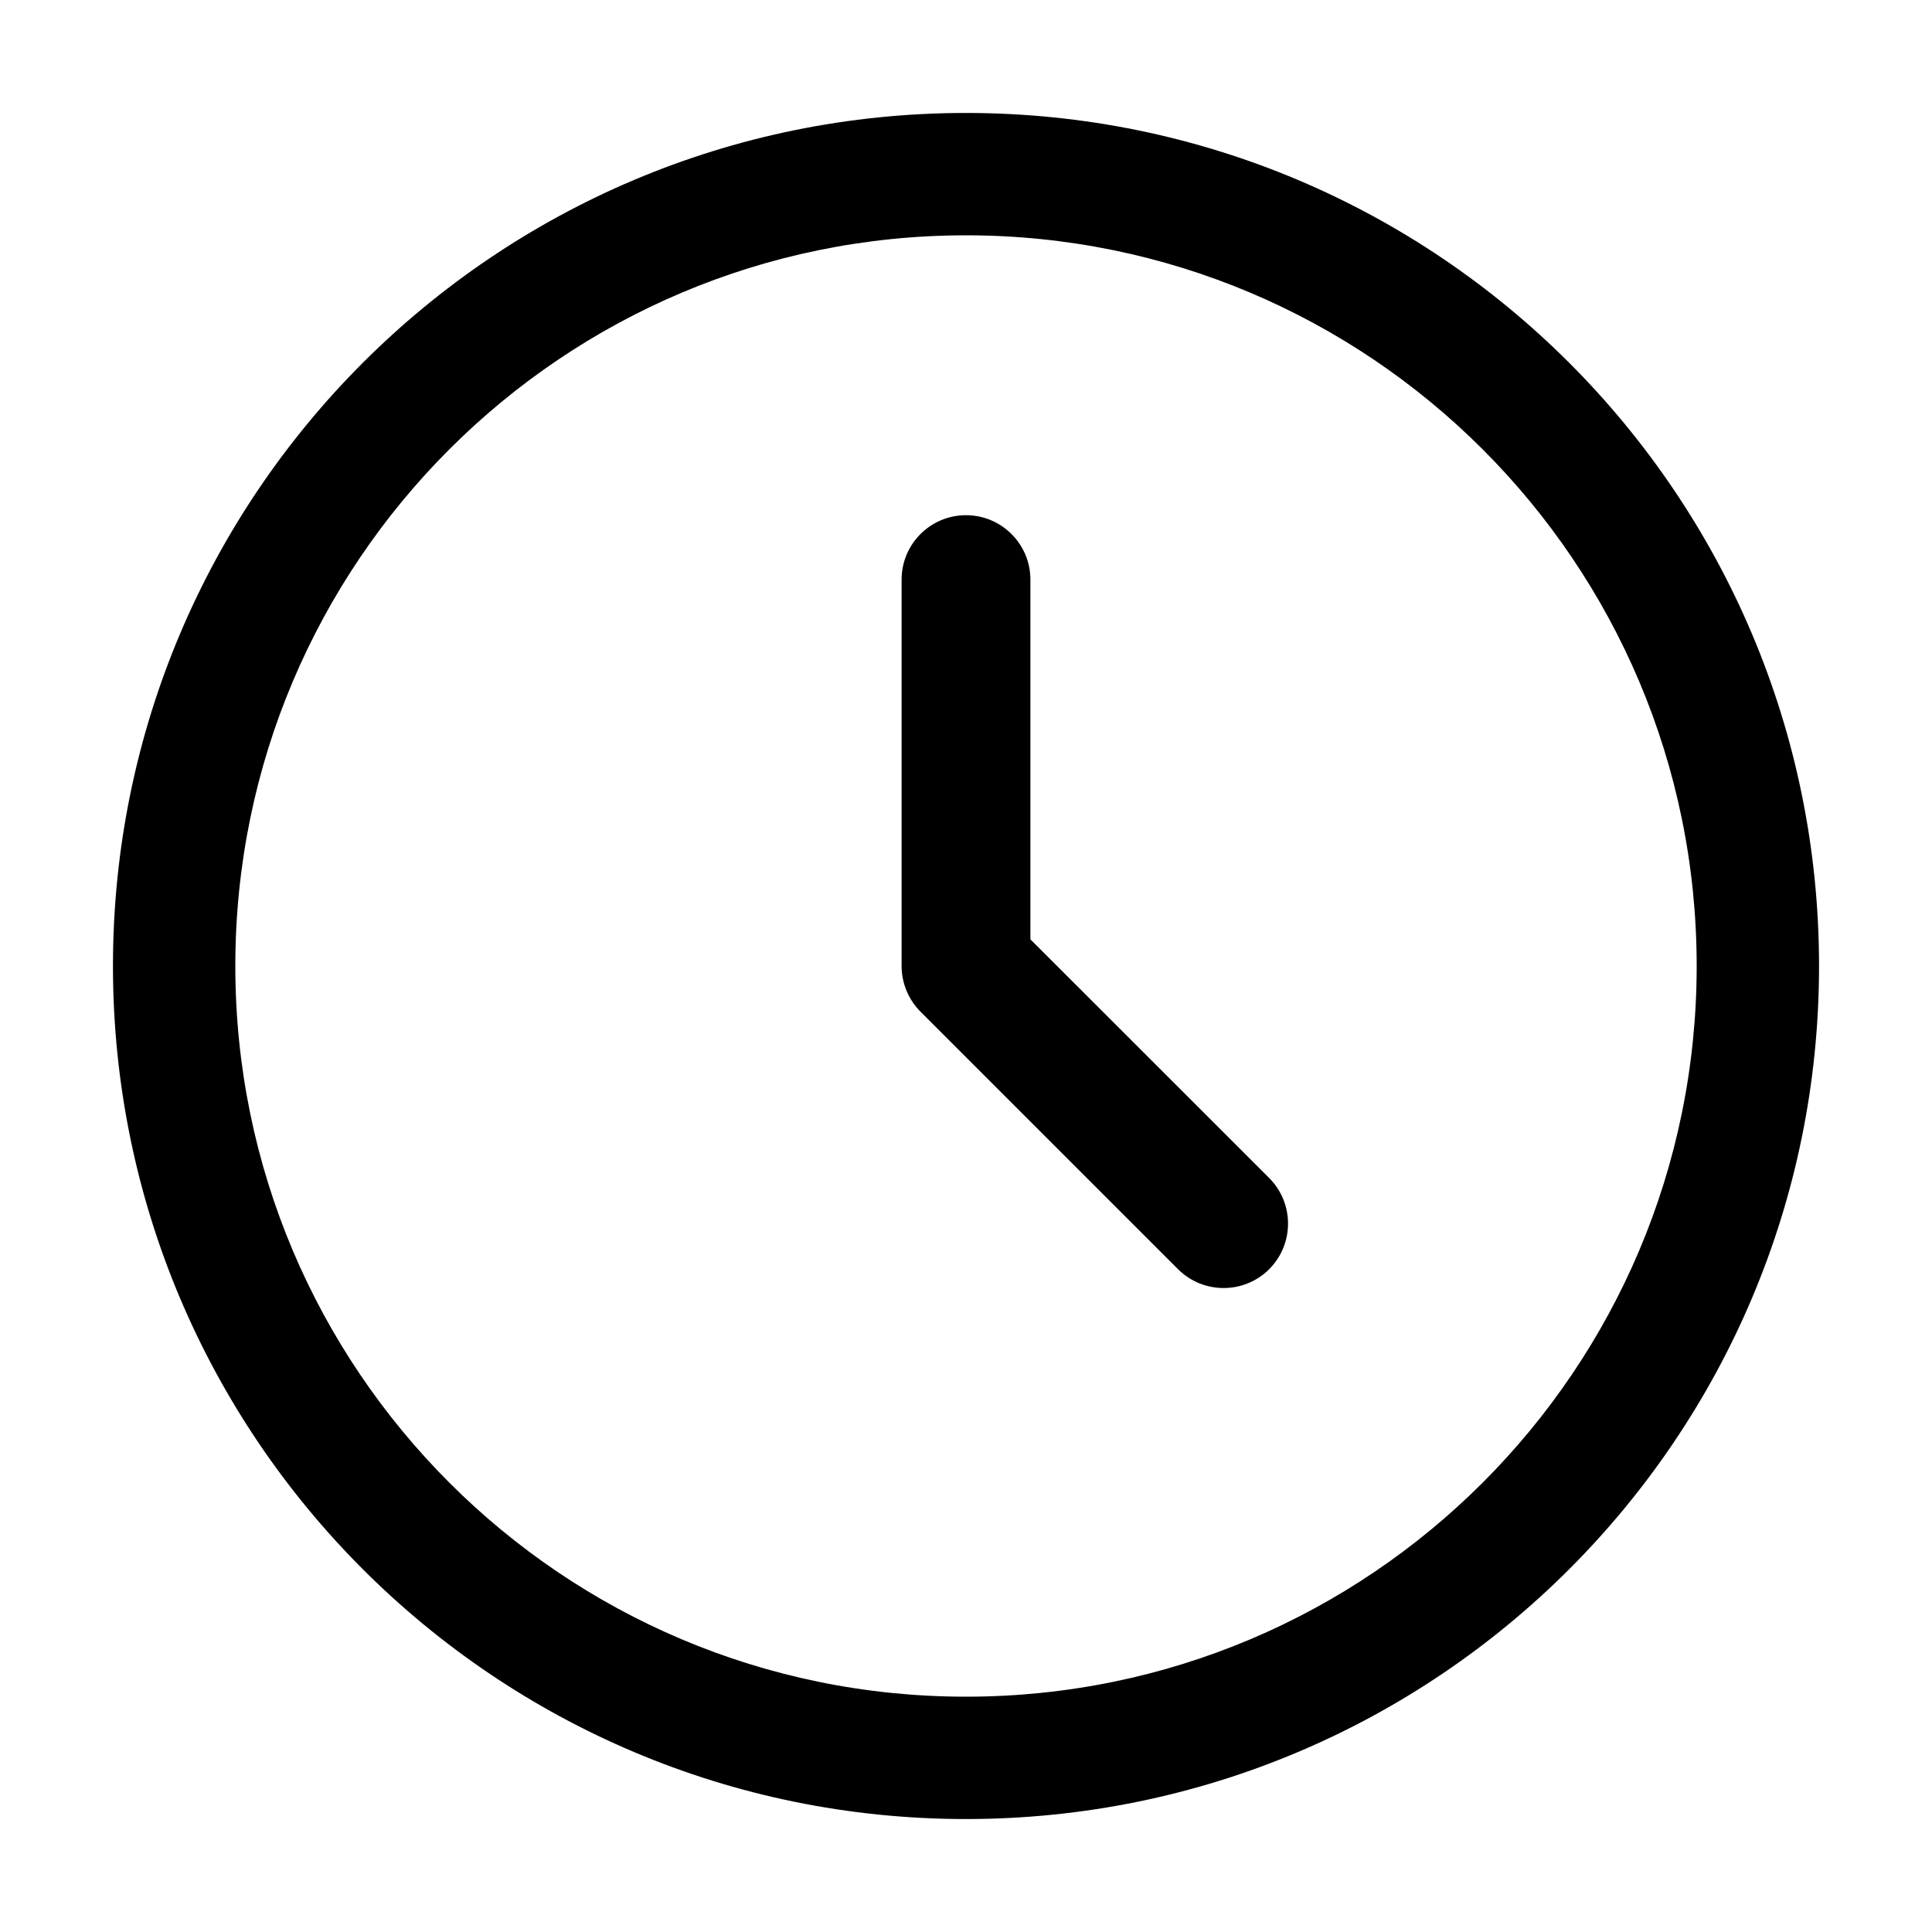
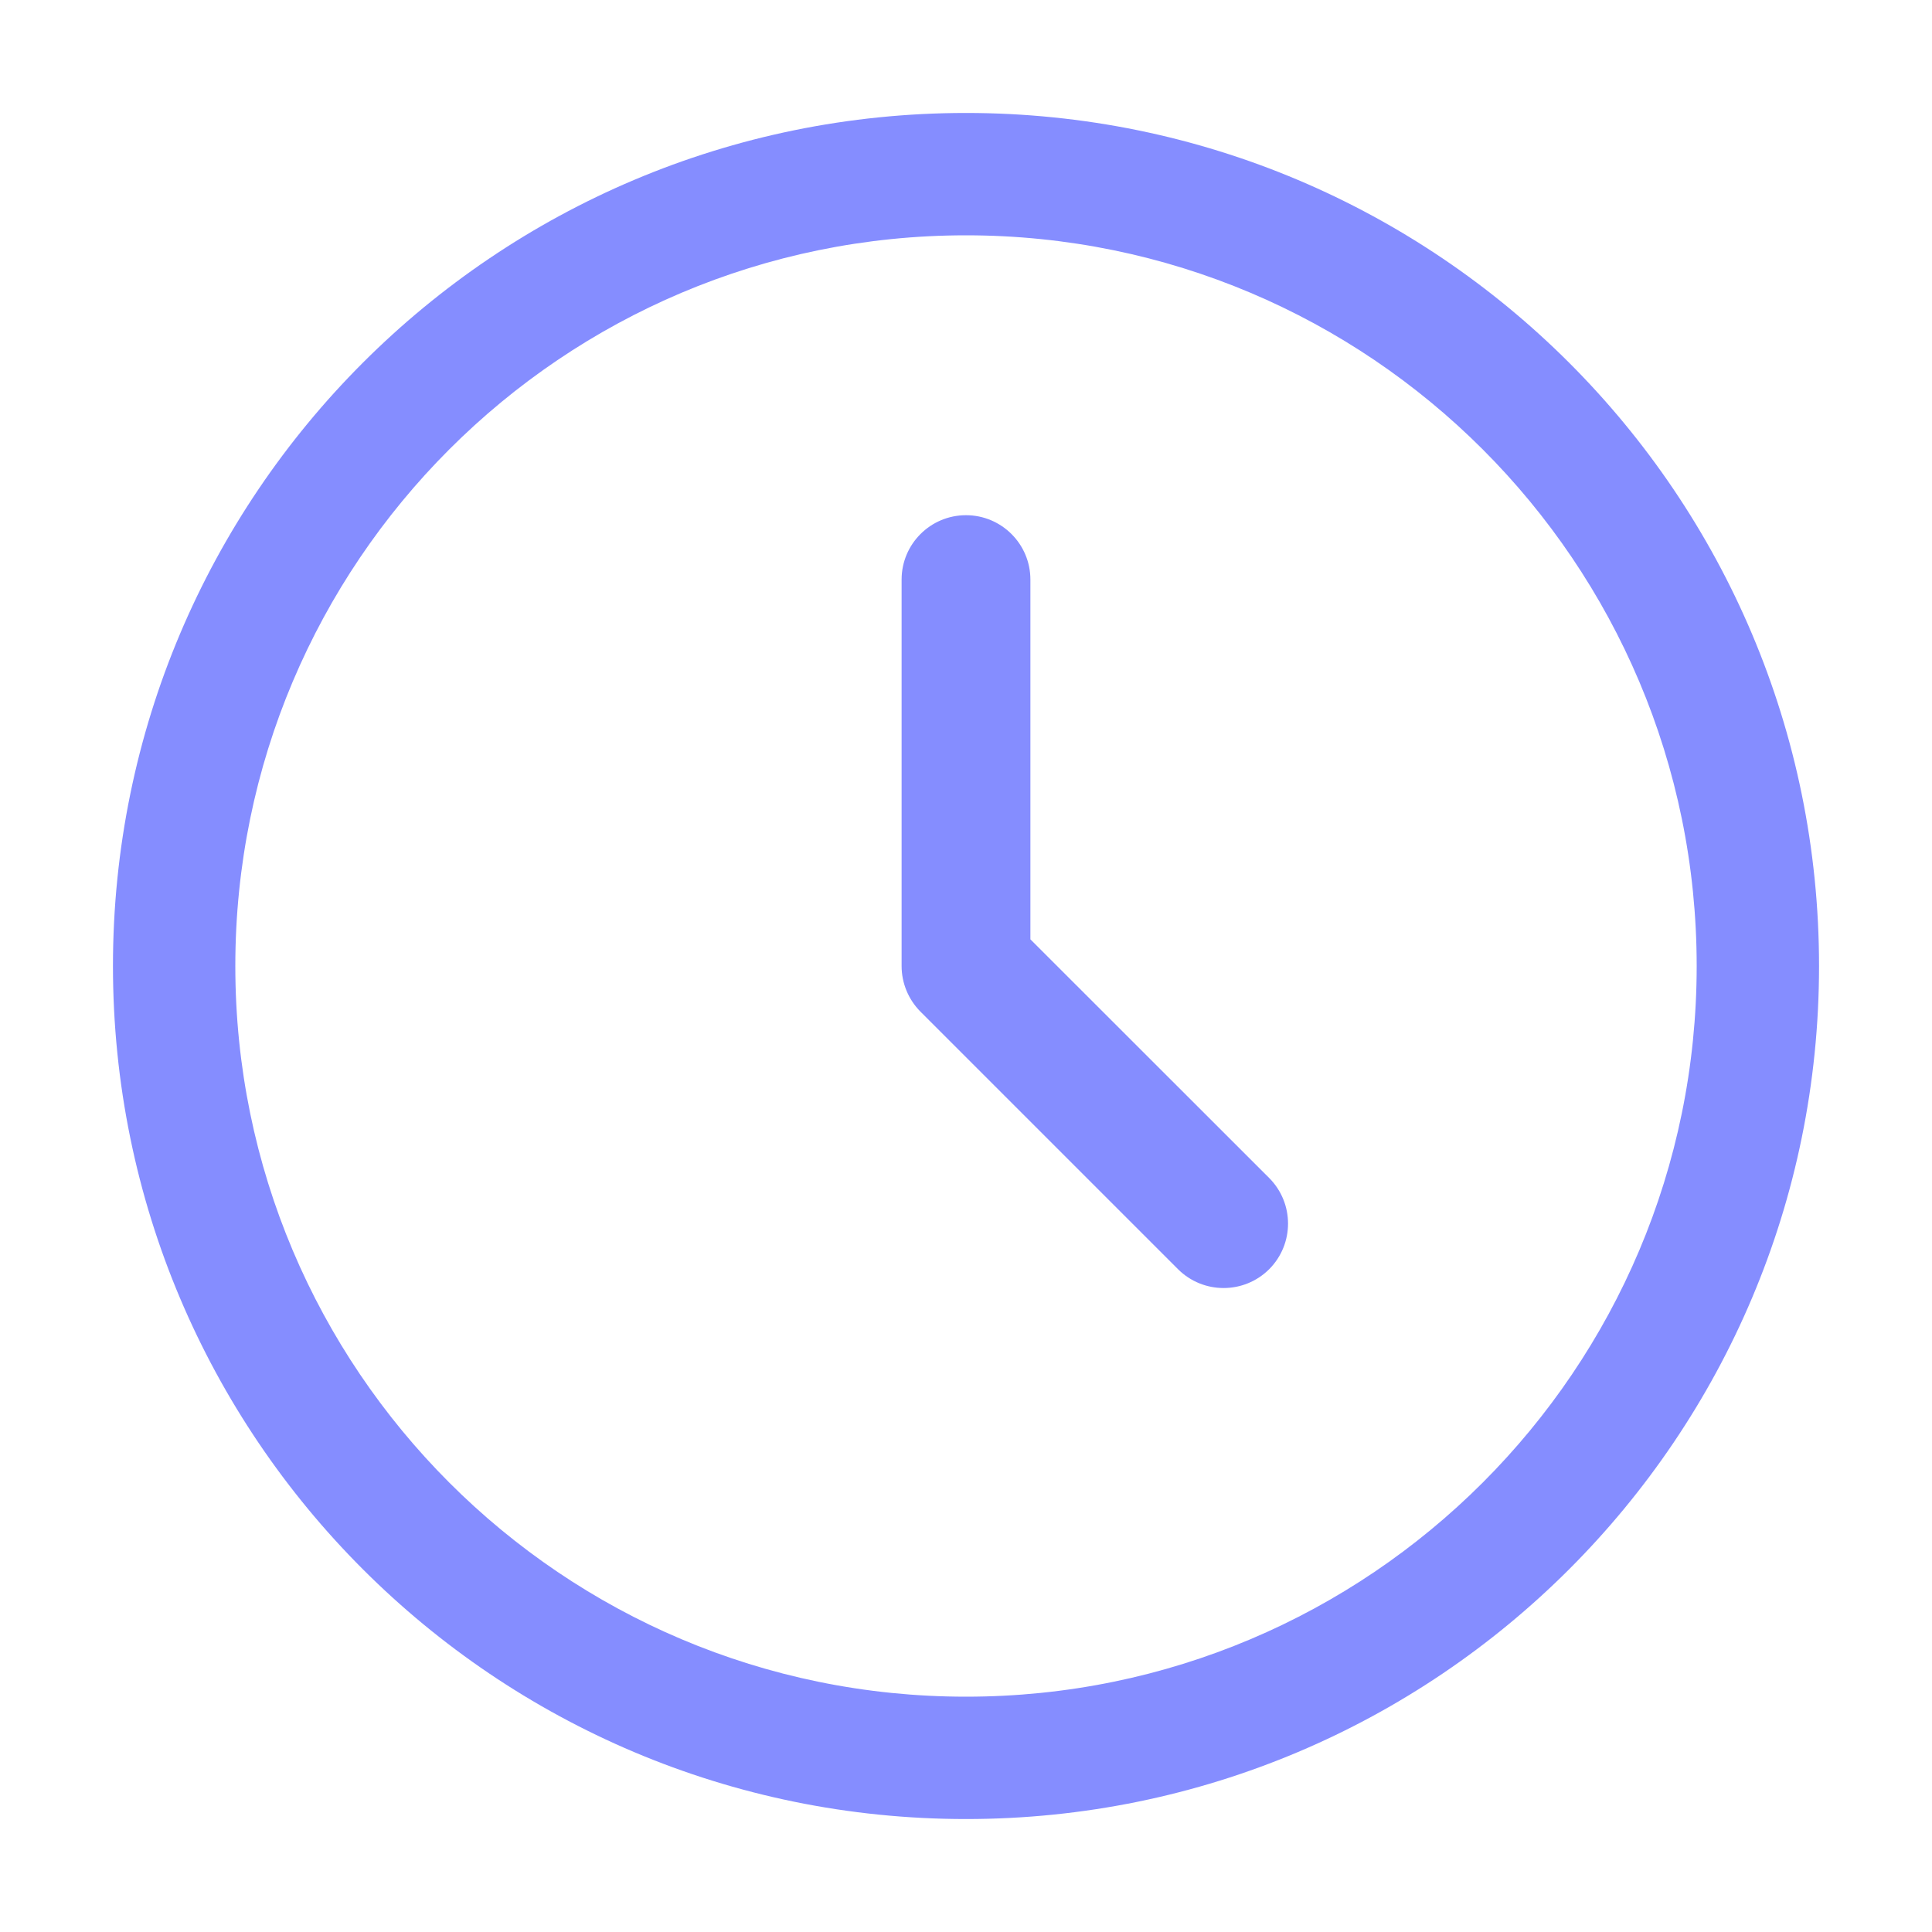
<svg xmlns="http://www.w3.org/2000/svg" width="15" height="15" viewBox="0 0 15 15" fill="none">
-   <path d="M7.5 0.877C3.842 0.877 0.877 3.842 0.877 7.5C0.877 11.158 3.842 14.123 7.5 14.123C11.158 14.123 14.123 11.158 14.123 7.5C14.123 3.842 11.158 0.877 7.5 0.877ZM1.827 7.5C1.827 4.367 4.367 1.827 7.5 1.827C10.633 1.827 13.173 4.367 13.173 7.5C13.173 10.633 10.633 13.173 7.5 13.173C4.367 13.173 1.827 10.633 1.827 7.5ZM8 4.5C8 4.224 7.776 4 7.5 4C7.224 4 7 4.224 7 4.5V7.5C7 7.633 7.053 7.76 7.146 7.854L9.146 9.854C9.342 10.049 9.658 10.049 9.854 9.854C10.049 9.658 10.049 9.342 9.854 9.146L8 7.293V4.5Z" fill="currentColor" fill-rule="evenodd" clip-rule="evenodd" data-darkreader-inline-fill="" style="--darkreader-inline-fill: currentColor;" />
+   <path d="M7.5 0.877C3.842 0.877 0.877 3.842 0.877 7.5C0.877 11.158 3.842 14.123 7.5 14.123C11.158 14.123 14.123 11.158 14.123 7.5C14.123 3.842 11.158 0.877 7.5 0.877ZM1.827 7.5C1.827 4.367 4.367 1.827 7.5 1.827C10.633 1.827 13.173 4.367 13.173 7.5C13.173 10.633 10.633 13.173 7.5 13.173C4.367 13.173 1.827 10.633 1.827 7.5ZM8 4.5C8 4.224 7.776 4 7.5 4C7.224 4 7 4.224 7 4.5V7.5C7 7.633 7.053 7.76 7.146 7.854L9.146 9.854C9.342 10.049 9.658 10.049 9.854 9.854C10.049 9.658 10.049 9.342 9.854 9.146L8 7.293V4.5Z" fill="#858DFF" fill-rule="evenodd" clip-rule="evenodd" />
</svg>
